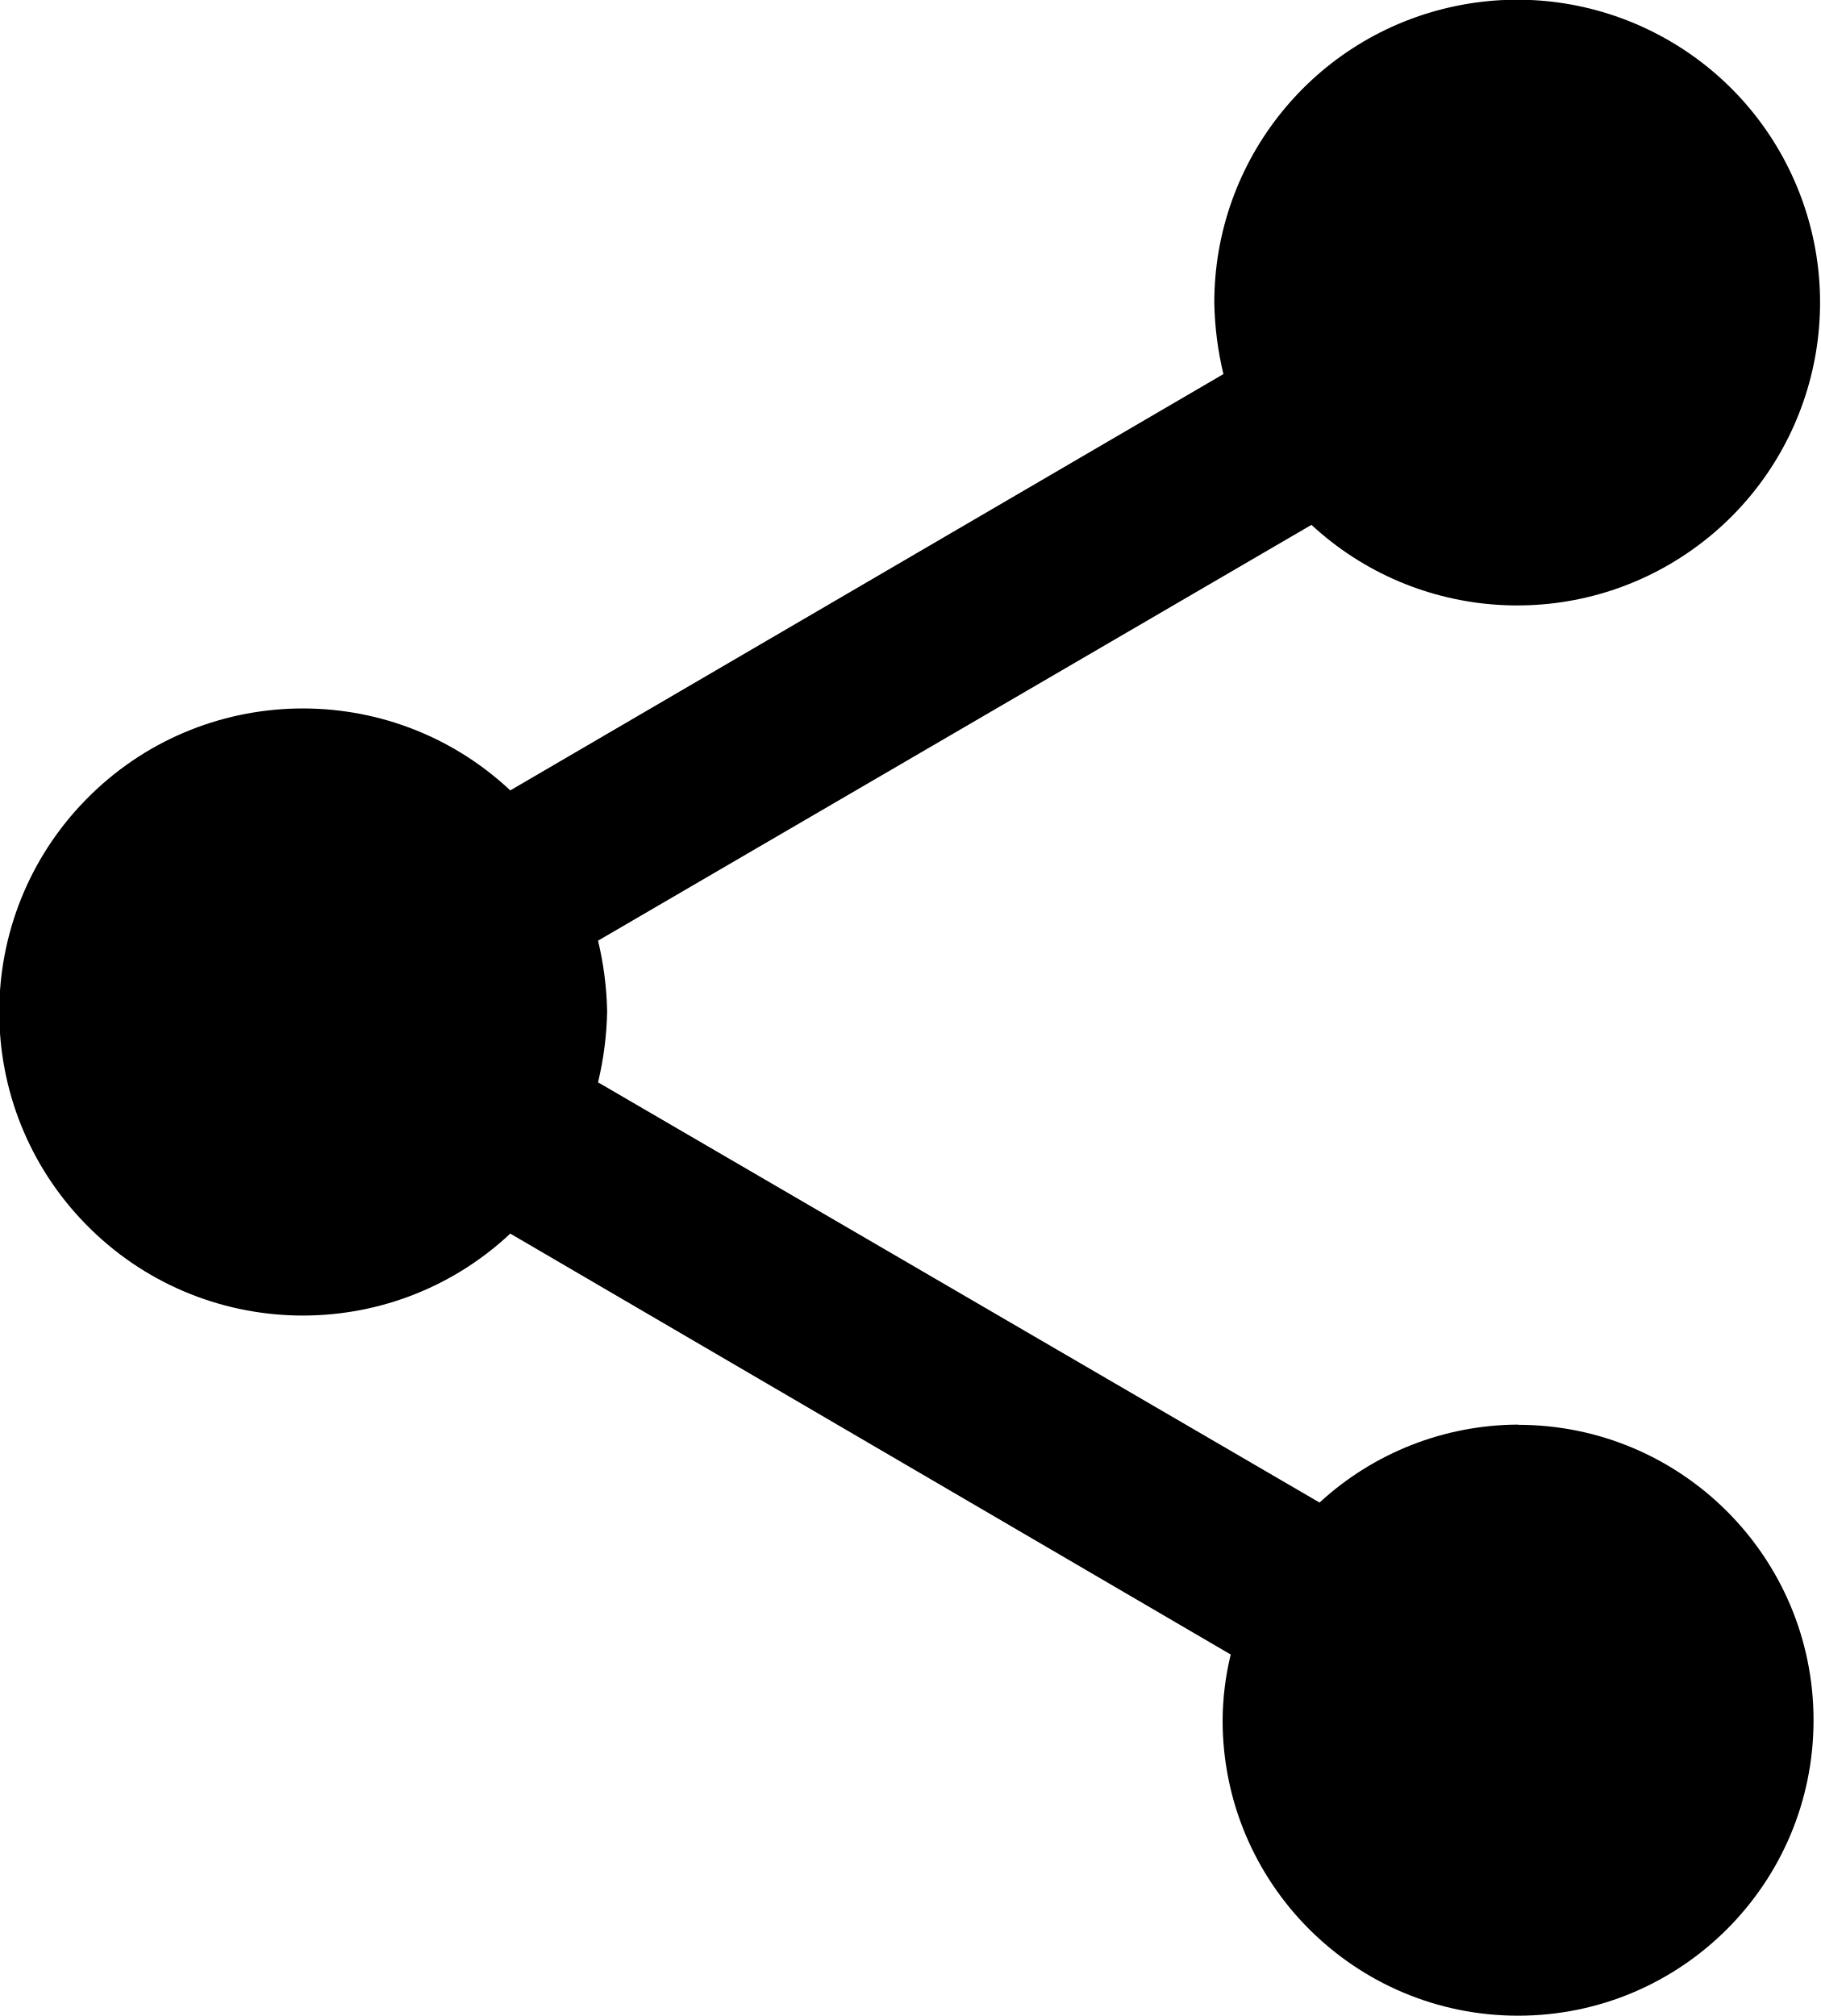
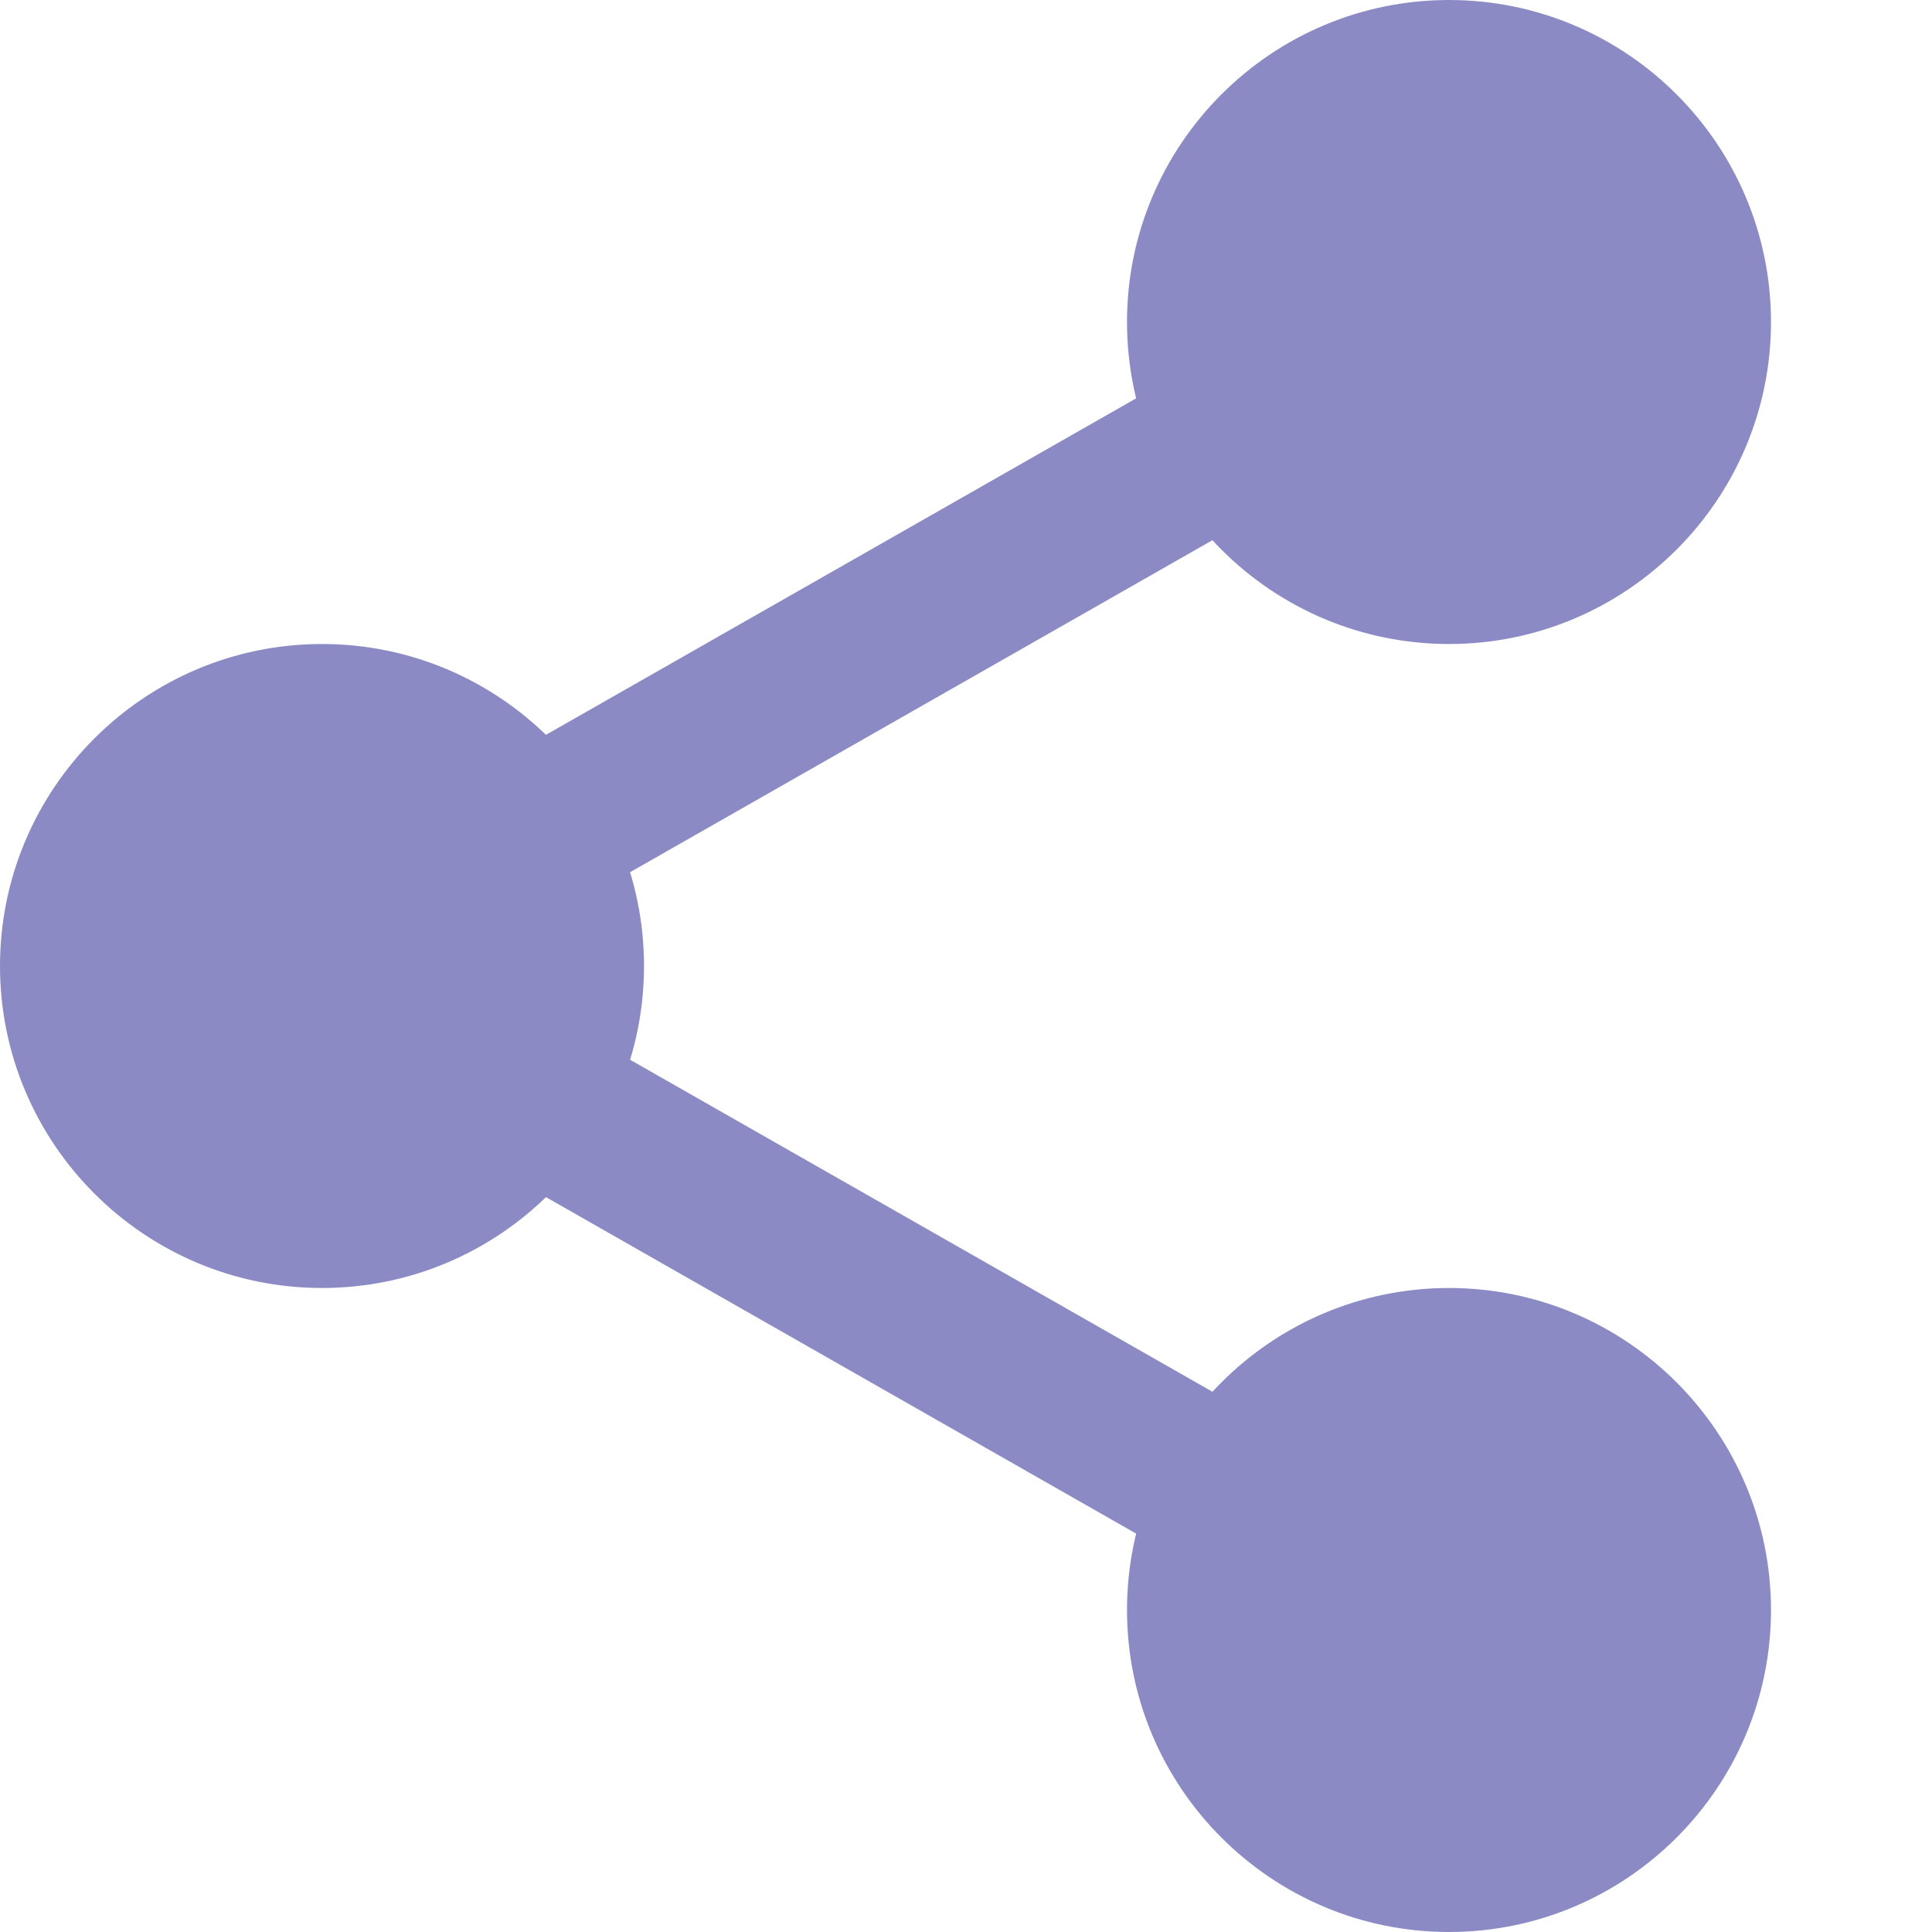
- <svg xmlns="http://www.w3.org/2000/svg" width="18.197" height="20.15" version="1.1" viewBox="0 0 18.197 20.15">
-   <style />
-   <g id="Share" transform="translate(-3772.5 3755.2)">
-     <path id="ic_share_24px" transform="translate(3769.5 -3757.2)" d="m18.17 16.239a2.945 2.945 0 0 0-1.982 0.779l-7.211-4.2a3.311 3.311 0 0 0 0.091-0.708 3.311 3.311 0 0 0-0.091-0.708l7.13-4.156a3.027 3.027 0 1 0-0.971-2.215 3.31 3.31 0 0 0 0.091 0.708l-7.127 4.161a3.034 3.034 0 1 0 0 4.43l7.2 4.207a2.853 2.853 0 0 0-0.081 0.657 2.953 2.953 0 1 0 2.953-2.953z" />
+ <svg xmlns="http://www.w3.org/2000/svg" xmlnsSvgjs="http://svgjs.com/svgjs" version="1.1" width="512" height="512" x="0" y="0" viewBox="0 0 512 512" style="enable-background:new 0 0 512 512" xml:space="preserve" class="">
+   <g>
+     <path d="m453.332 85.332c0 38.293-31.039 69.336-69.332 69.336s-69.332-31.043-69.332-69.336c0-38.289 31.039-69.332 69.332-69.332s69.332 31.043 69.332 69.332zm0 0" fill="#8c8ac5" data-original="#000000" style="" class="" />
+     <path d="m384 170.668c-47.062 0-85.332-38.273-85.332-85.336 0-47.059 38.27-85.332 85.332-85.332s85.332 38.273 85.332 85.332c0 47.062-38.27 85.336-85.332 85.336zm0-138.668c-29.418 0-53.332 23.938-53.332 53.332 0 29.398 23.914 53.336 53.332 53.336s53.332-23.938 53.332-53.336c0-29.395-23.914-53.332-53.332-53.332zm0 0" fill="#8c8ac5" data-original="#000000" style="" class="" />
+     <path d="m453.332 426.668c0 38.289-31.039 69.332-69.332 69.332s-69.332-31.043-69.332-69.332c0-38.293 31.039-69.336 69.332-69.336s69.332 31.043 69.332 69.336zm0 0" fill="#8c8ac5" data-original="#000000" style="" class="" />
+     <path d="m384 512c-47.062 0-85.332-38.273-85.332-85.332 0-47.062 38.27-85.336 85.332-85.336s85.332 38.273 85.332 85.336c0 47.059-38.27 85.332-85.332 85.332zm0-138.668c-29.418 0-53.332 23.938-53.332 53.336 0 29.395 23.914 53.332 53.332 53.332s53.332-23.938 53.332-53.332c0-29.398-23.914-53.336-53.332-53.336zm0 0" fill="#8c8ac5" data-original="#000000" style="" class="" />
+     <path d="m154.668 256c0 38.293-31.043 69.332-69.336 69.332-38.289 0-69.332-31.039-69.332-69.332s31.043-69.332 69.332-69.332c38.293 0 69.336 31.039 69.336 69.332zm0 0" fill="#8c8ac5" data-original="#000000" style="" class="" />
+     <path d="m85.332 341.332c-47.059 0-85.332-38.27-85.332-85.332s38.273-85.332 85.332-85.332c47.062 0 85.336 38.27 85.336 85.332s-38.273 85.332-85.336 85.332zm0-138.664c-29.418 0-53.332 23.934-53.332 53.332s23.914 53.332 53.332 53.332c29.422 0 53.336-23.934 53.336-53.332s-23.914-53.332-53.336-53.332zm0 0" fill="#8c8ac5" data-original="#000000" style="" class="" />
+     <path d="m135.703 245.762c-7.426 0-14.637-3.863-18.562-10.773-5.824-10.219-2.238-23.254 7.98-29.102l197.949-112.852c10.219-5.867 23.254-2.281 29.102 7.977 5.824 10.219 2.238 23.254-7.98 29.102l-197.953 112.852c-3.328 1.898-6.953 2.797-10.535 2.797zm0 0" fill="#8c8ac5" data-original="#000000" style="" class="" />
+     <path d="m333.633 421.762c-3.586 0-7.211-.898-10.539-2.797l-197.953-112.852c-10.219-5.824-13.801-18.859-7.977-29.102 5.801-10.238 18.855-13.844 29.098-7.977l197.953 112.852c10.219 5.824 13.801 18.859 7.977 29.102-3.945 6.91-11.156 10.773-18.559 10.773zm0 0" fill="#8c8ac5" data-original="#000000" style="" class="" />
  </g>
</svg>
